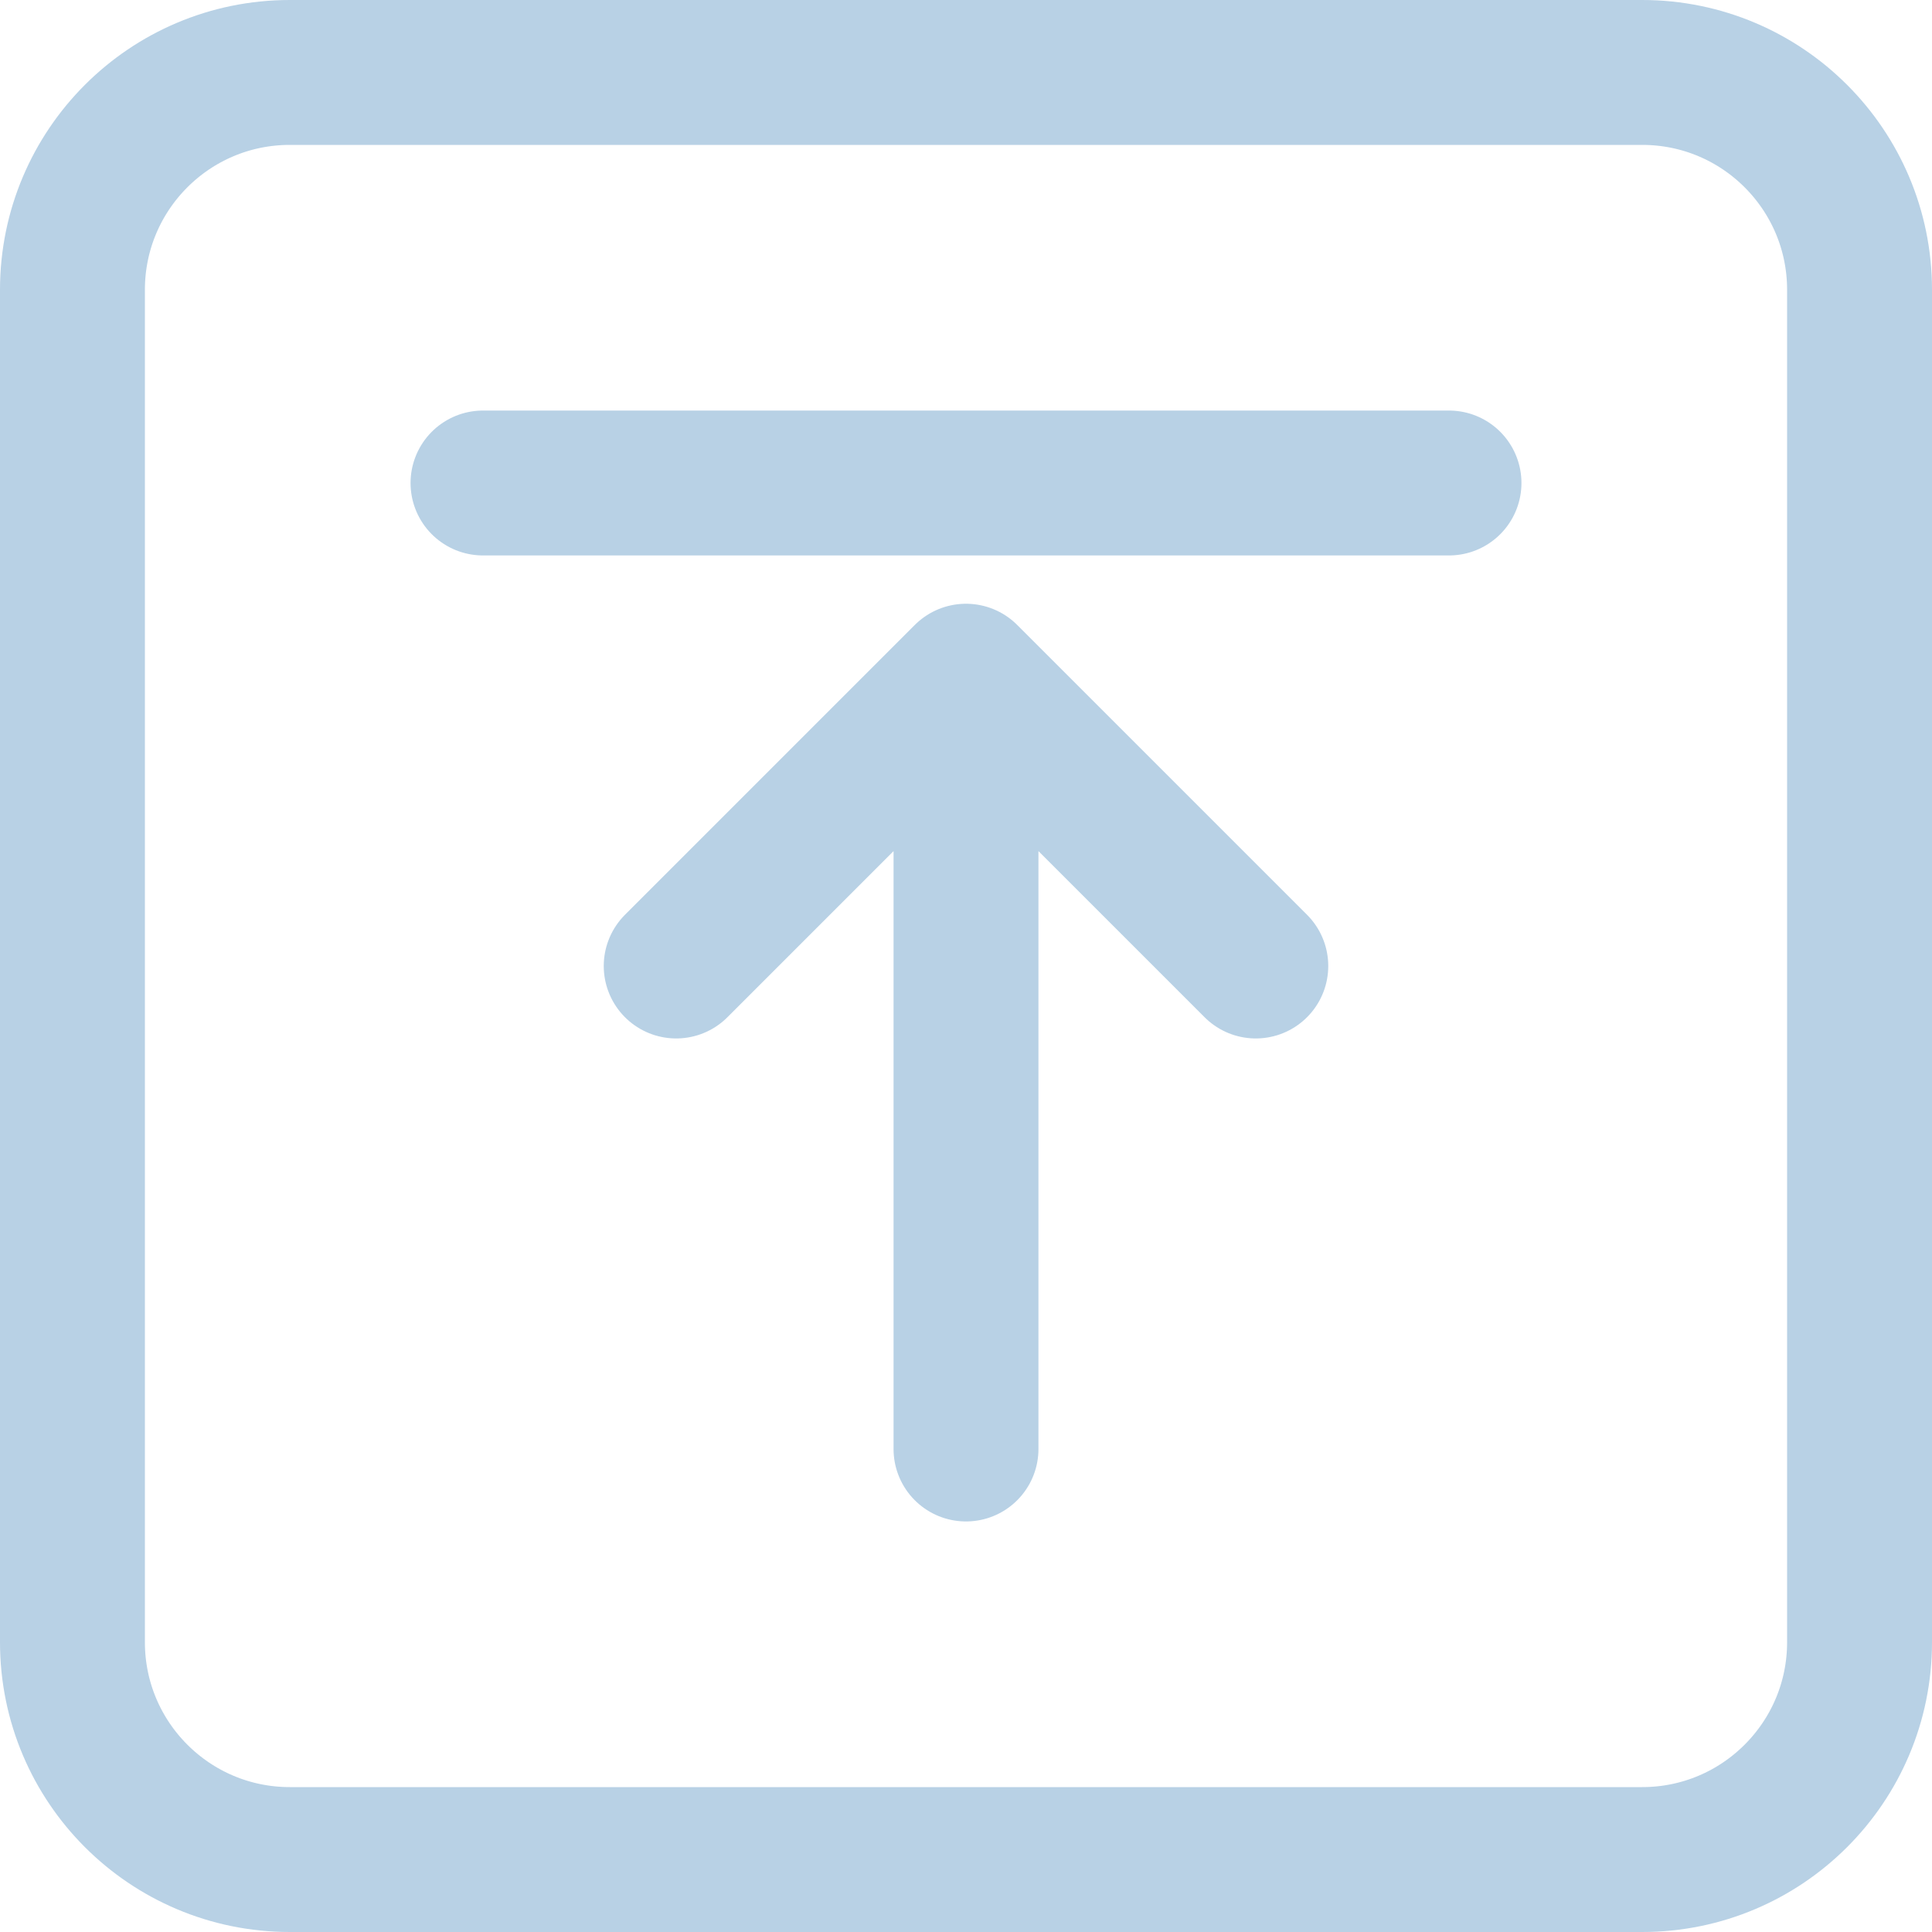
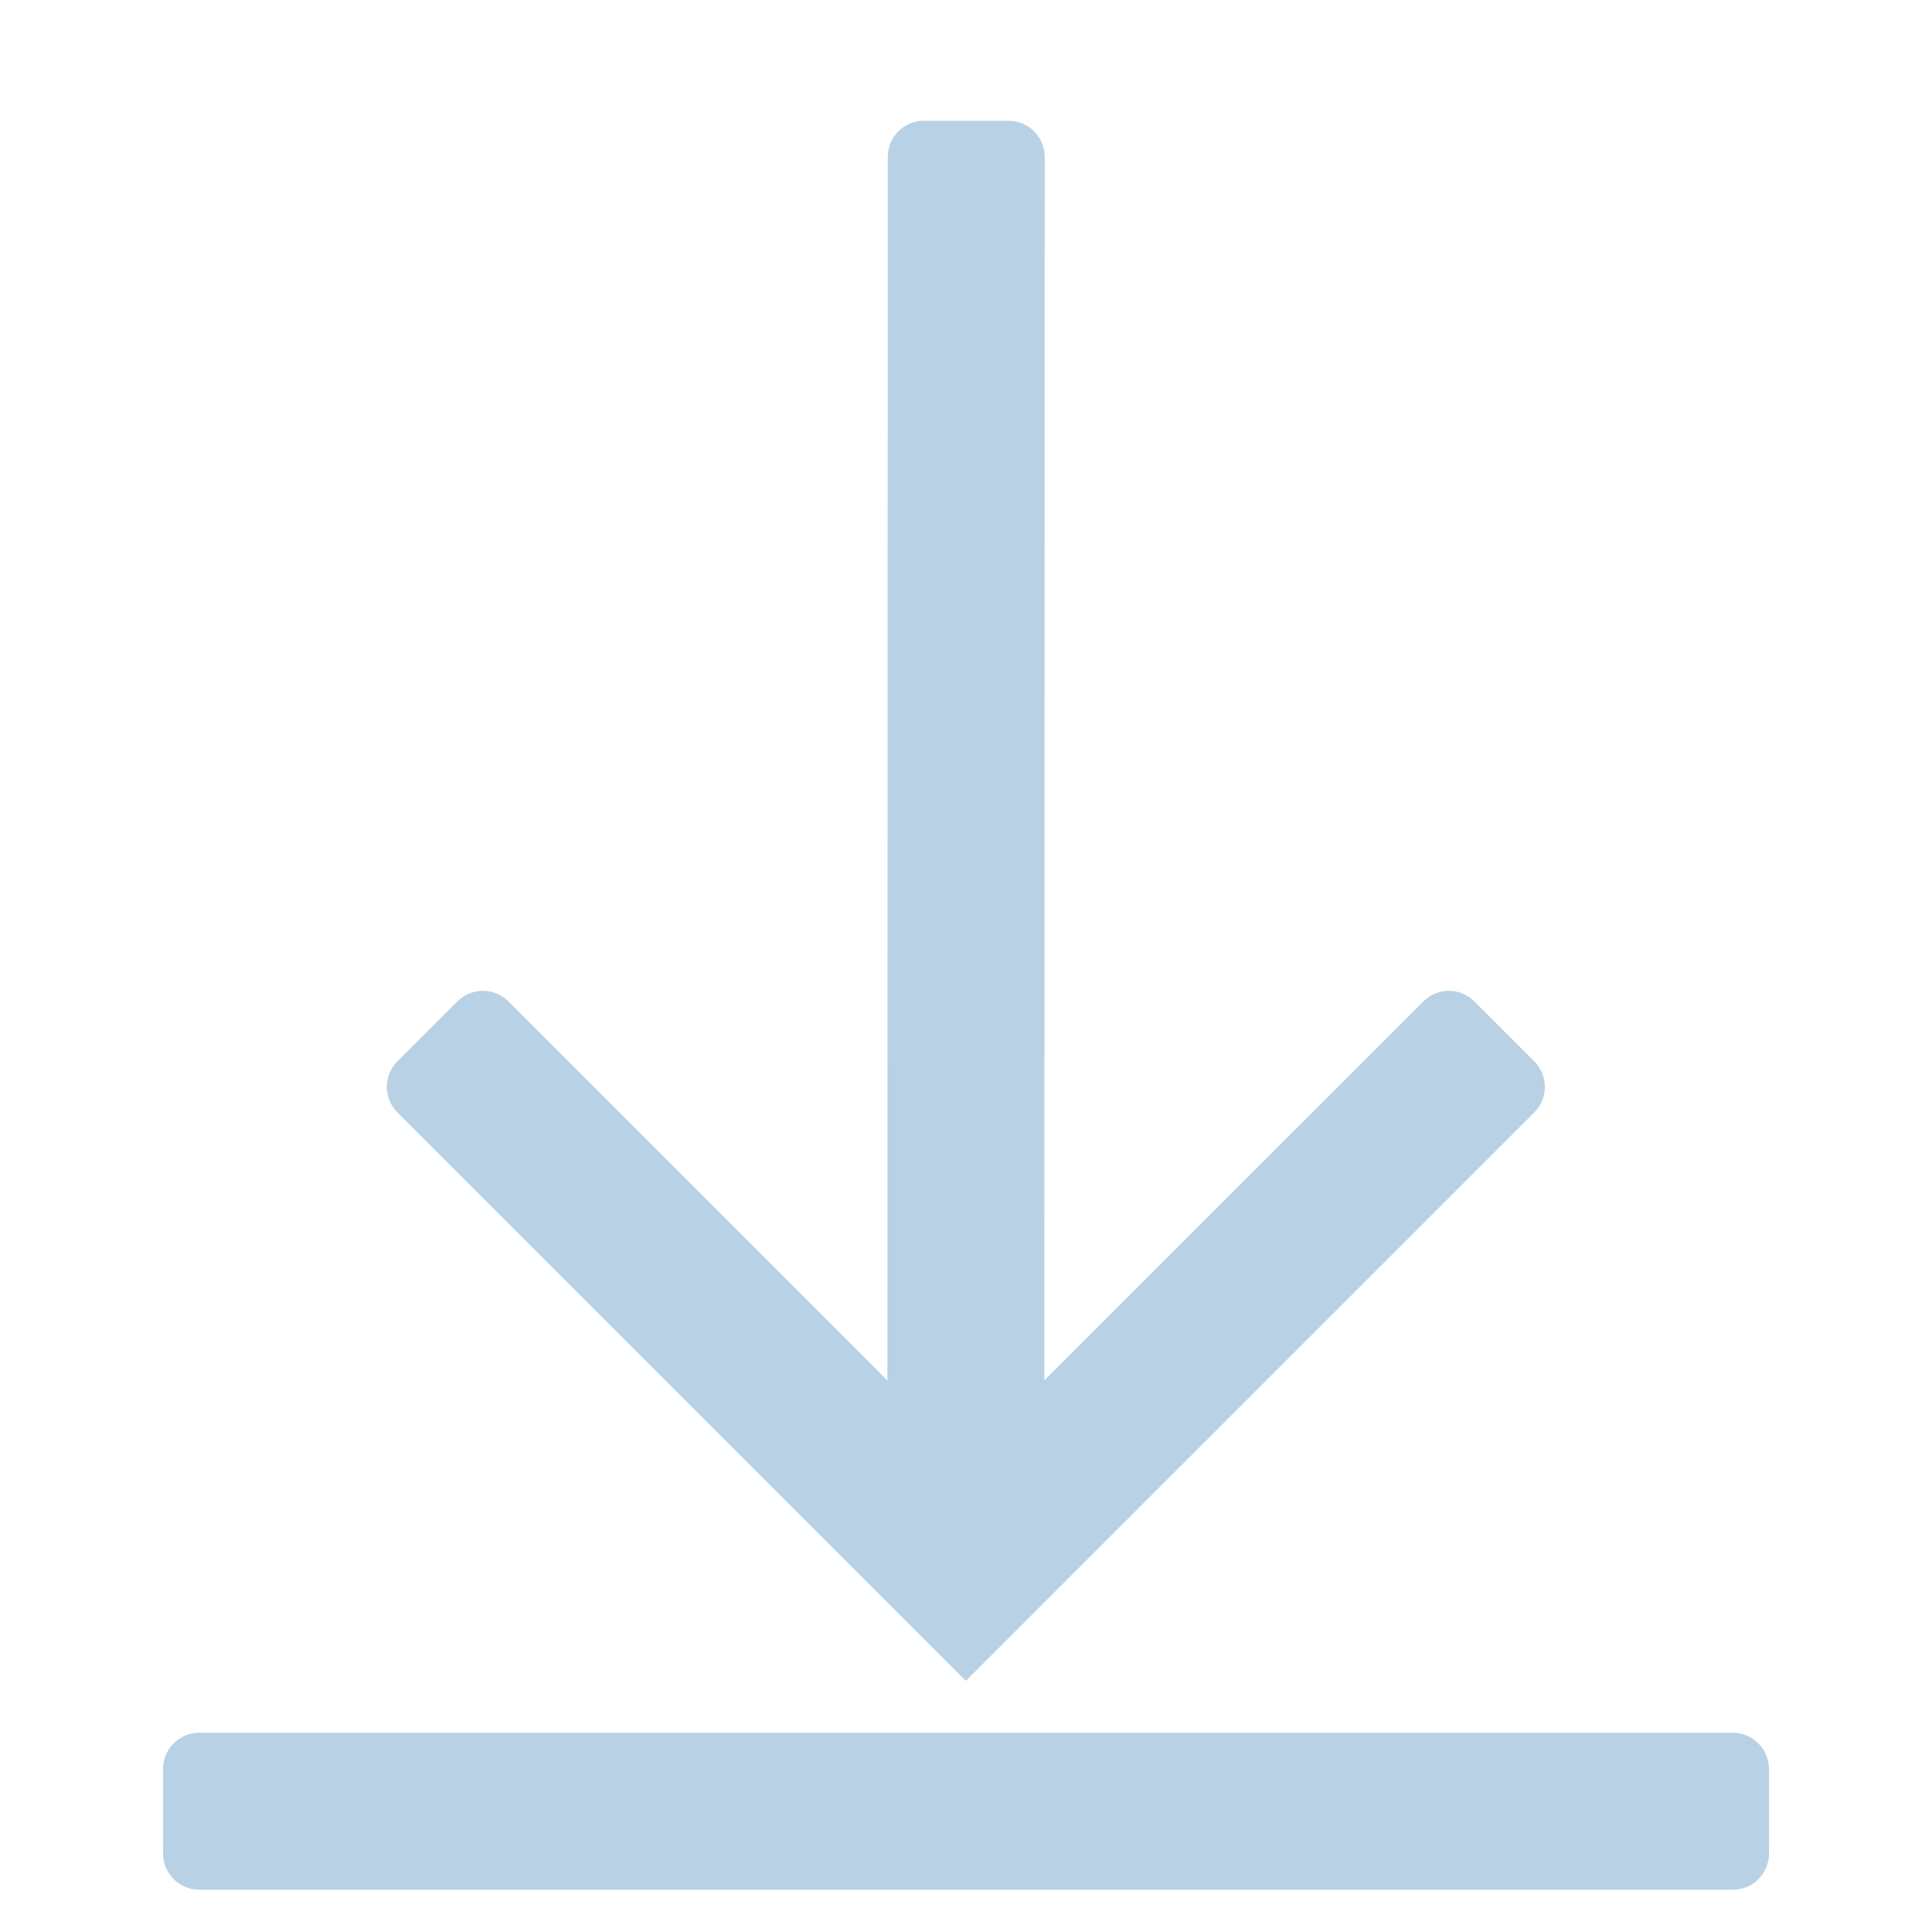
- <svg xmlns="http://www.w3.org/2000/svg" width="20" height="20" viewBox="0 0 20 20" fill="none">
-   <rect x="0.75" y="0.75" width="18.5" height="18.5" rx="2.25" stroke="#B8D1E5" stroke-width="1.5" />
-   <path d="M10 15V7M10 7L7 10M10 7L13 10" stroke="#B8D1E5" stroke-width="1.5" stroke-linecap="round" stroke-linejoin="round" />
-   <path d="M5 5H15" stroke="#B8D1E5" stroke-width="1.5" stroke-linecap="round" stroke-linejoin="round" />
+ <svg xmlns="http://www.w3.org/2000/svg" width="16" height="16" viewBox="0 0 16 16" fill="none">
+   <path fill-rule="evenodd" clip-rule="evenodd" d="M7.999 13.92L3.292 9.213C3.174 9.096 3.174 8.906 3.292 8.789L3.787 8.294C3.904 8.176 4.094 8.176 4.211 8.294L7.349 11.432L7.352 1.3C7.352 1.134 7.486 1 7.652 1L8.352 1C8.517 1 8.652 1.134 8.652 1.3L8.649 11.431L11.787 8.294C11.904 8.176 12.094 8.176 12.211 8.294L12.706 8.789C12.823 8.906 12.823 9.096 12.706 9.213L7.999 13.92Z" fill="#B8D1E5" />
+   <path fill-rule="evenodd" clip-rule="evenodd" d="M14.65 15.35C14.65 15.516 14.516 15.65 14.35 15.65L1.65 15.65C1.485 15.65 1.35 15.516 1.35 15.35L1.35 14.65C1.35 14.485 1.485 14.35 1.65 14.35L14.35 14.35C14.516 14.35 14.65 14.485 14.65 14.65L14.65 15.35Z" fill="#B8D1E5" />
</svg>
